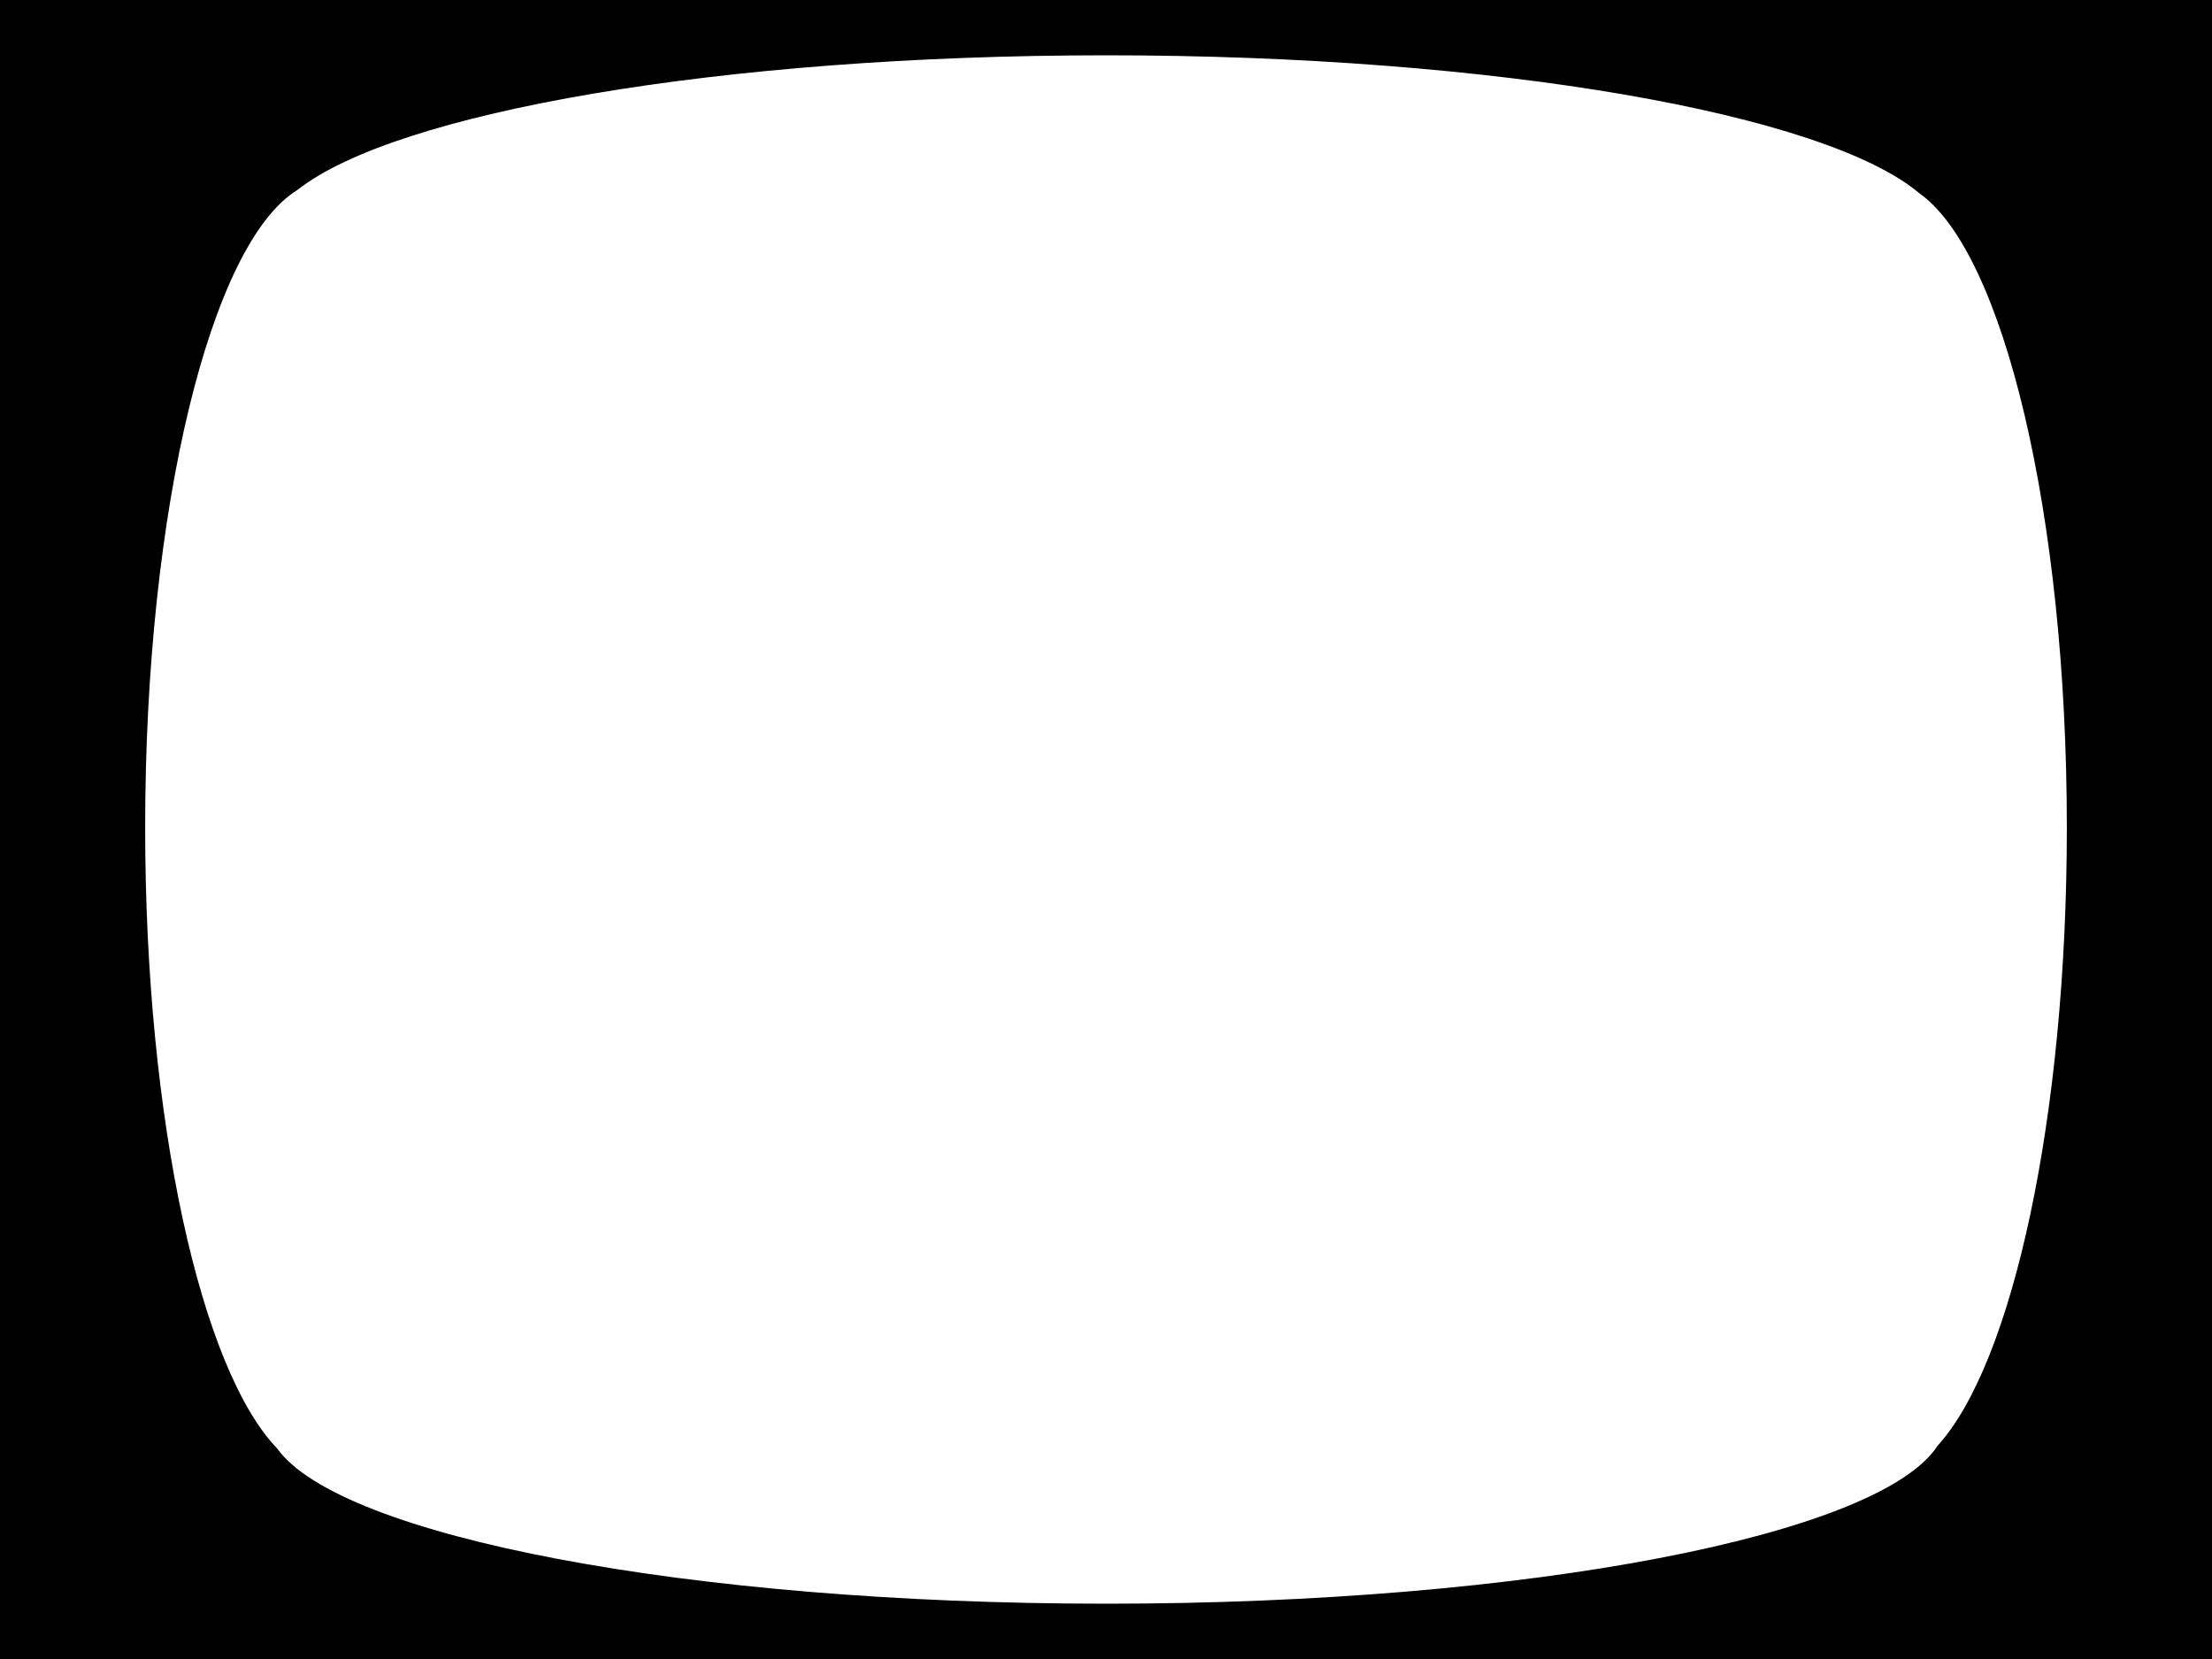
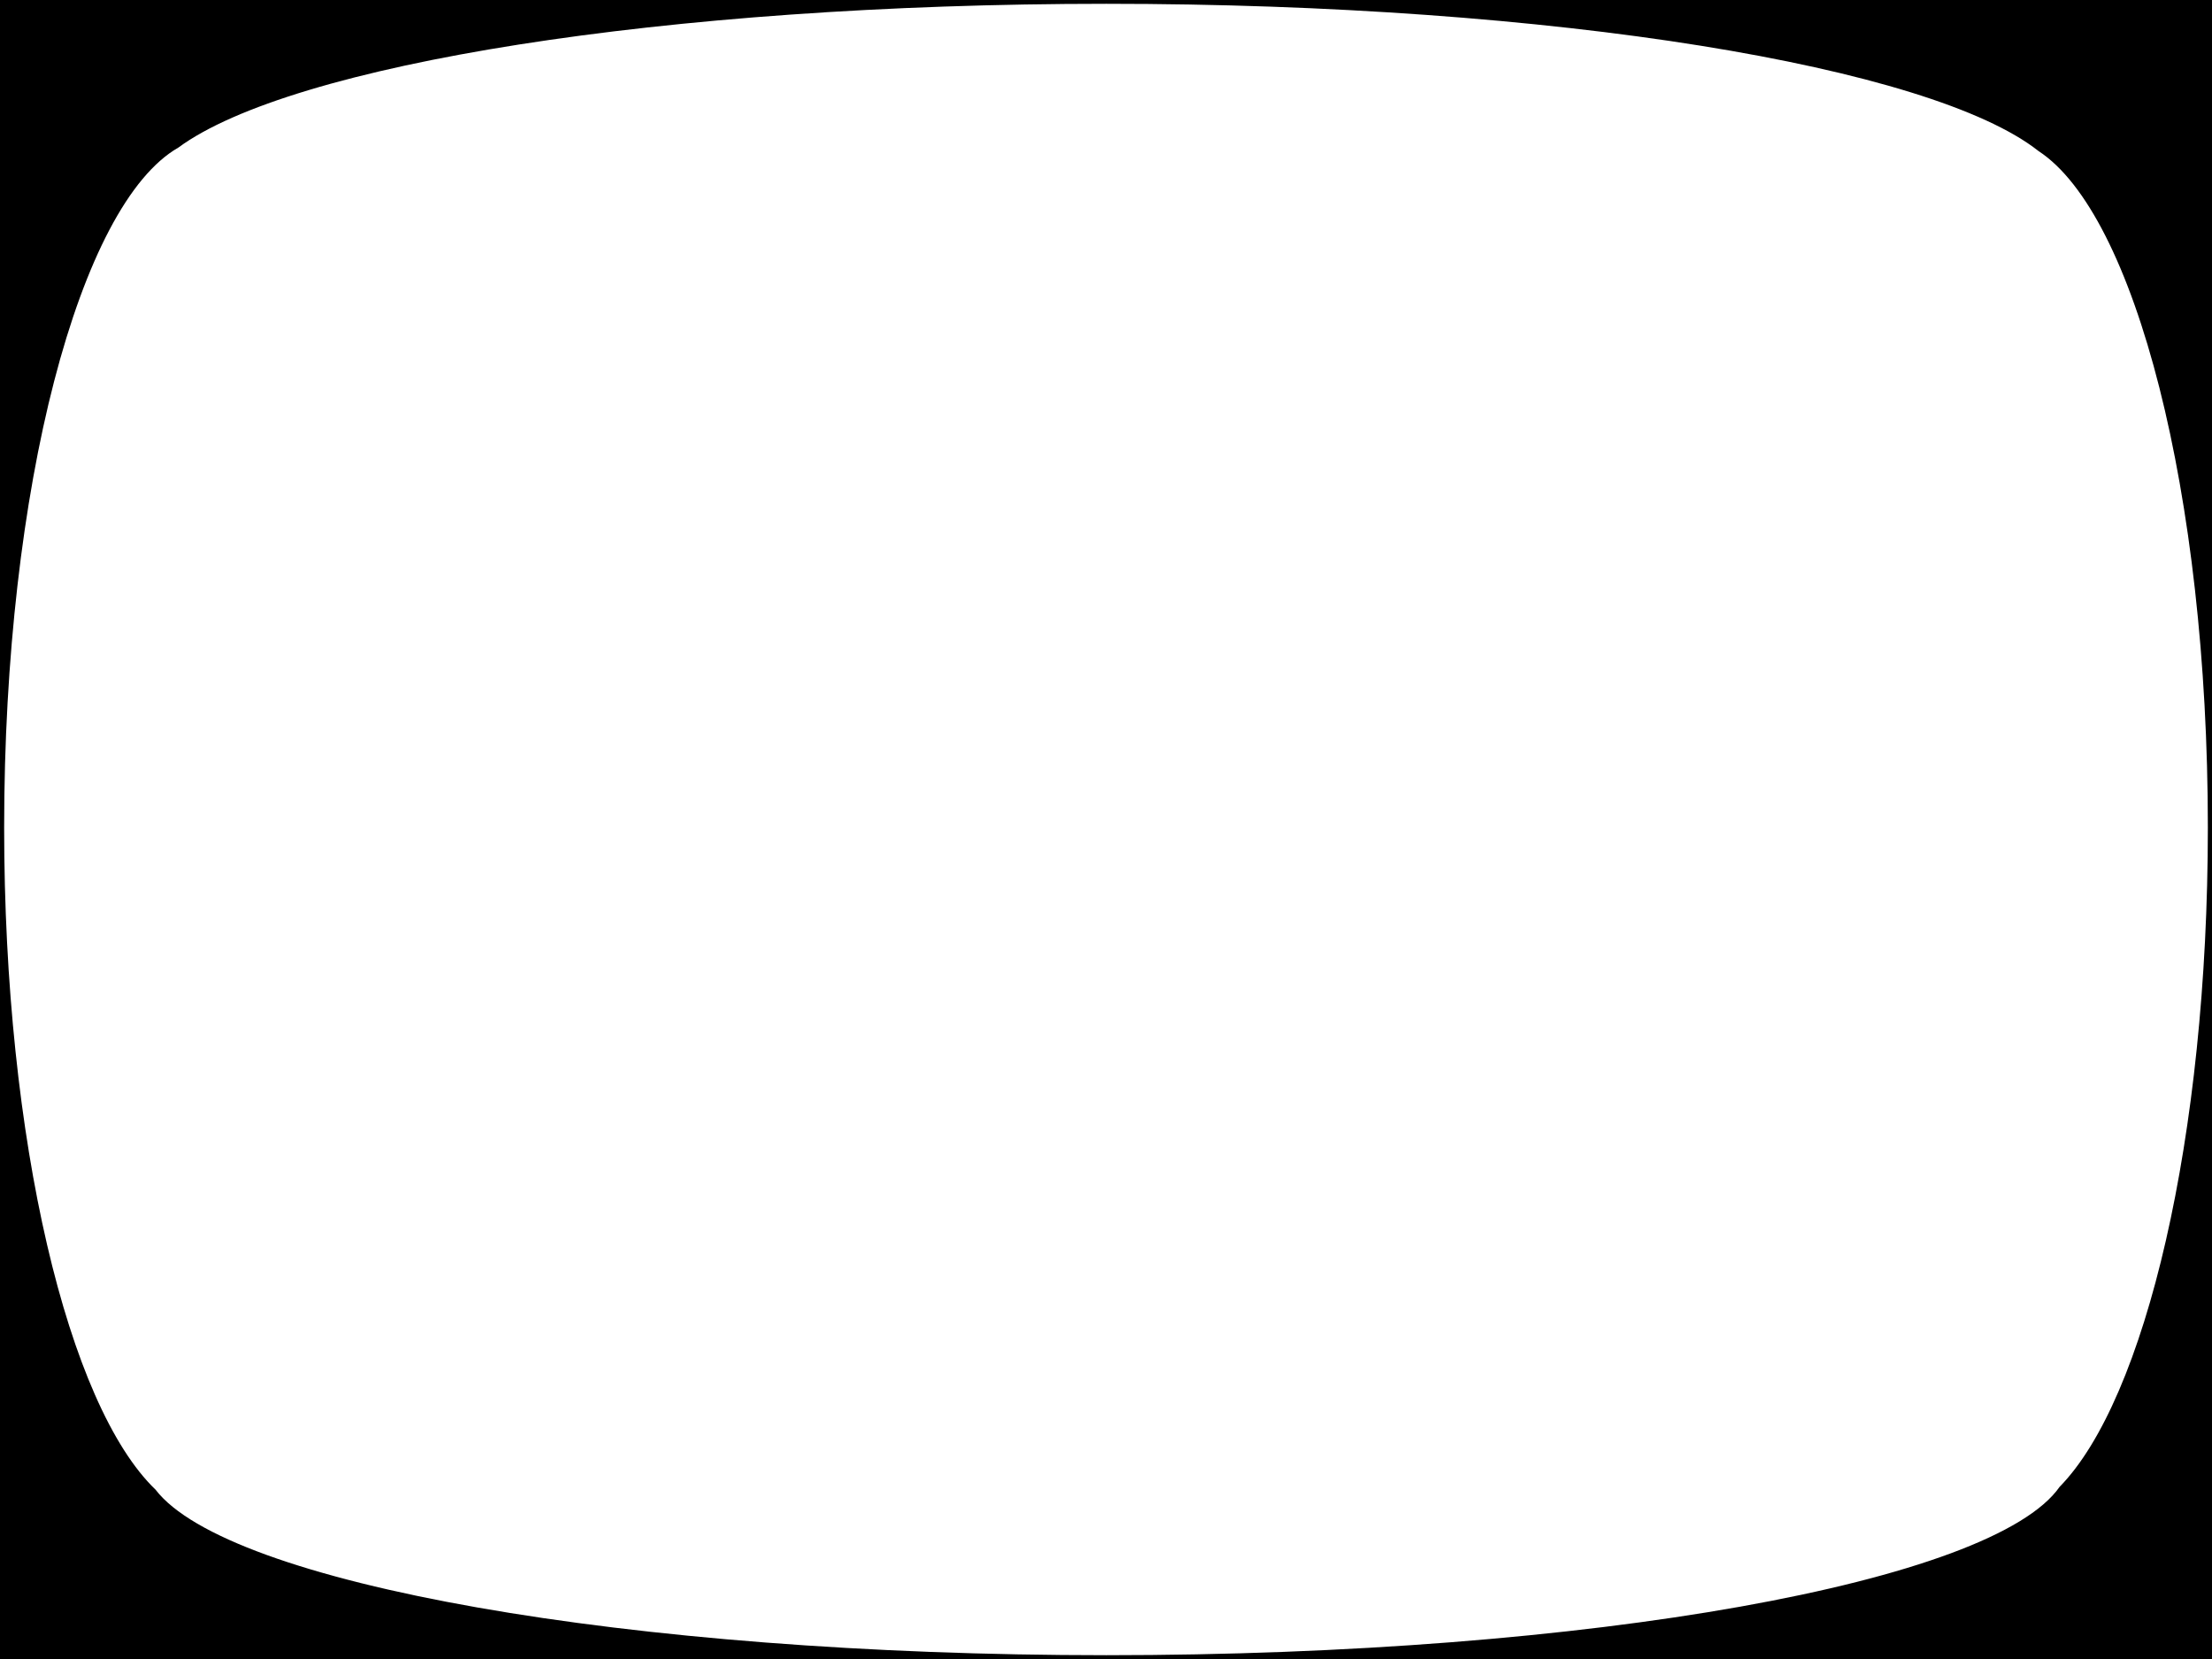
<svg xmlns="http://www.w3.org/2000/svg" version="1.1" id="Layer_1" x="0px" y="0px" viewBox="0 0 640 480" enable-background="new 0 0 640 480" xml:space="preserve">
-   <path d="M0,0v480h640V0H0z M560.6,418.3c-16.7,25.8-118,45.7-240.5,45.7c-121.2,0-221.7-19.5-239.9-44.9  C58.2,396.3,42,324.5,42,239.4c0-92.3,19-169,44-184.4c28.4-22.5,122.4-39,234.1-39c113.1,0,208.1,17,235.2,39.9  C579.6,73,598,148.7,598,239.4C598,323.5,582.2,394.6,560.6,418.3z" />
+   <path d="M-1,0v480h642V0H-1z M595.9,430.2c-19.2,27.5-135.3,48.7-275.8,48.7c-139,0-254.3-20.8-275.1-47.9  C19.7,406.7,1.2,330.1,1.2,239.4C1.2,140.9,23,59.1,51.6,42.7C84.2,18.7,192,1.1,320.1,1.1c129.7,0,238.7,18.1,269.7,42.6  c27.9,18.2,49,99,49,195.7C638.8,329.1,620.7,404.9,595.9,430.2z" />
</svg>
